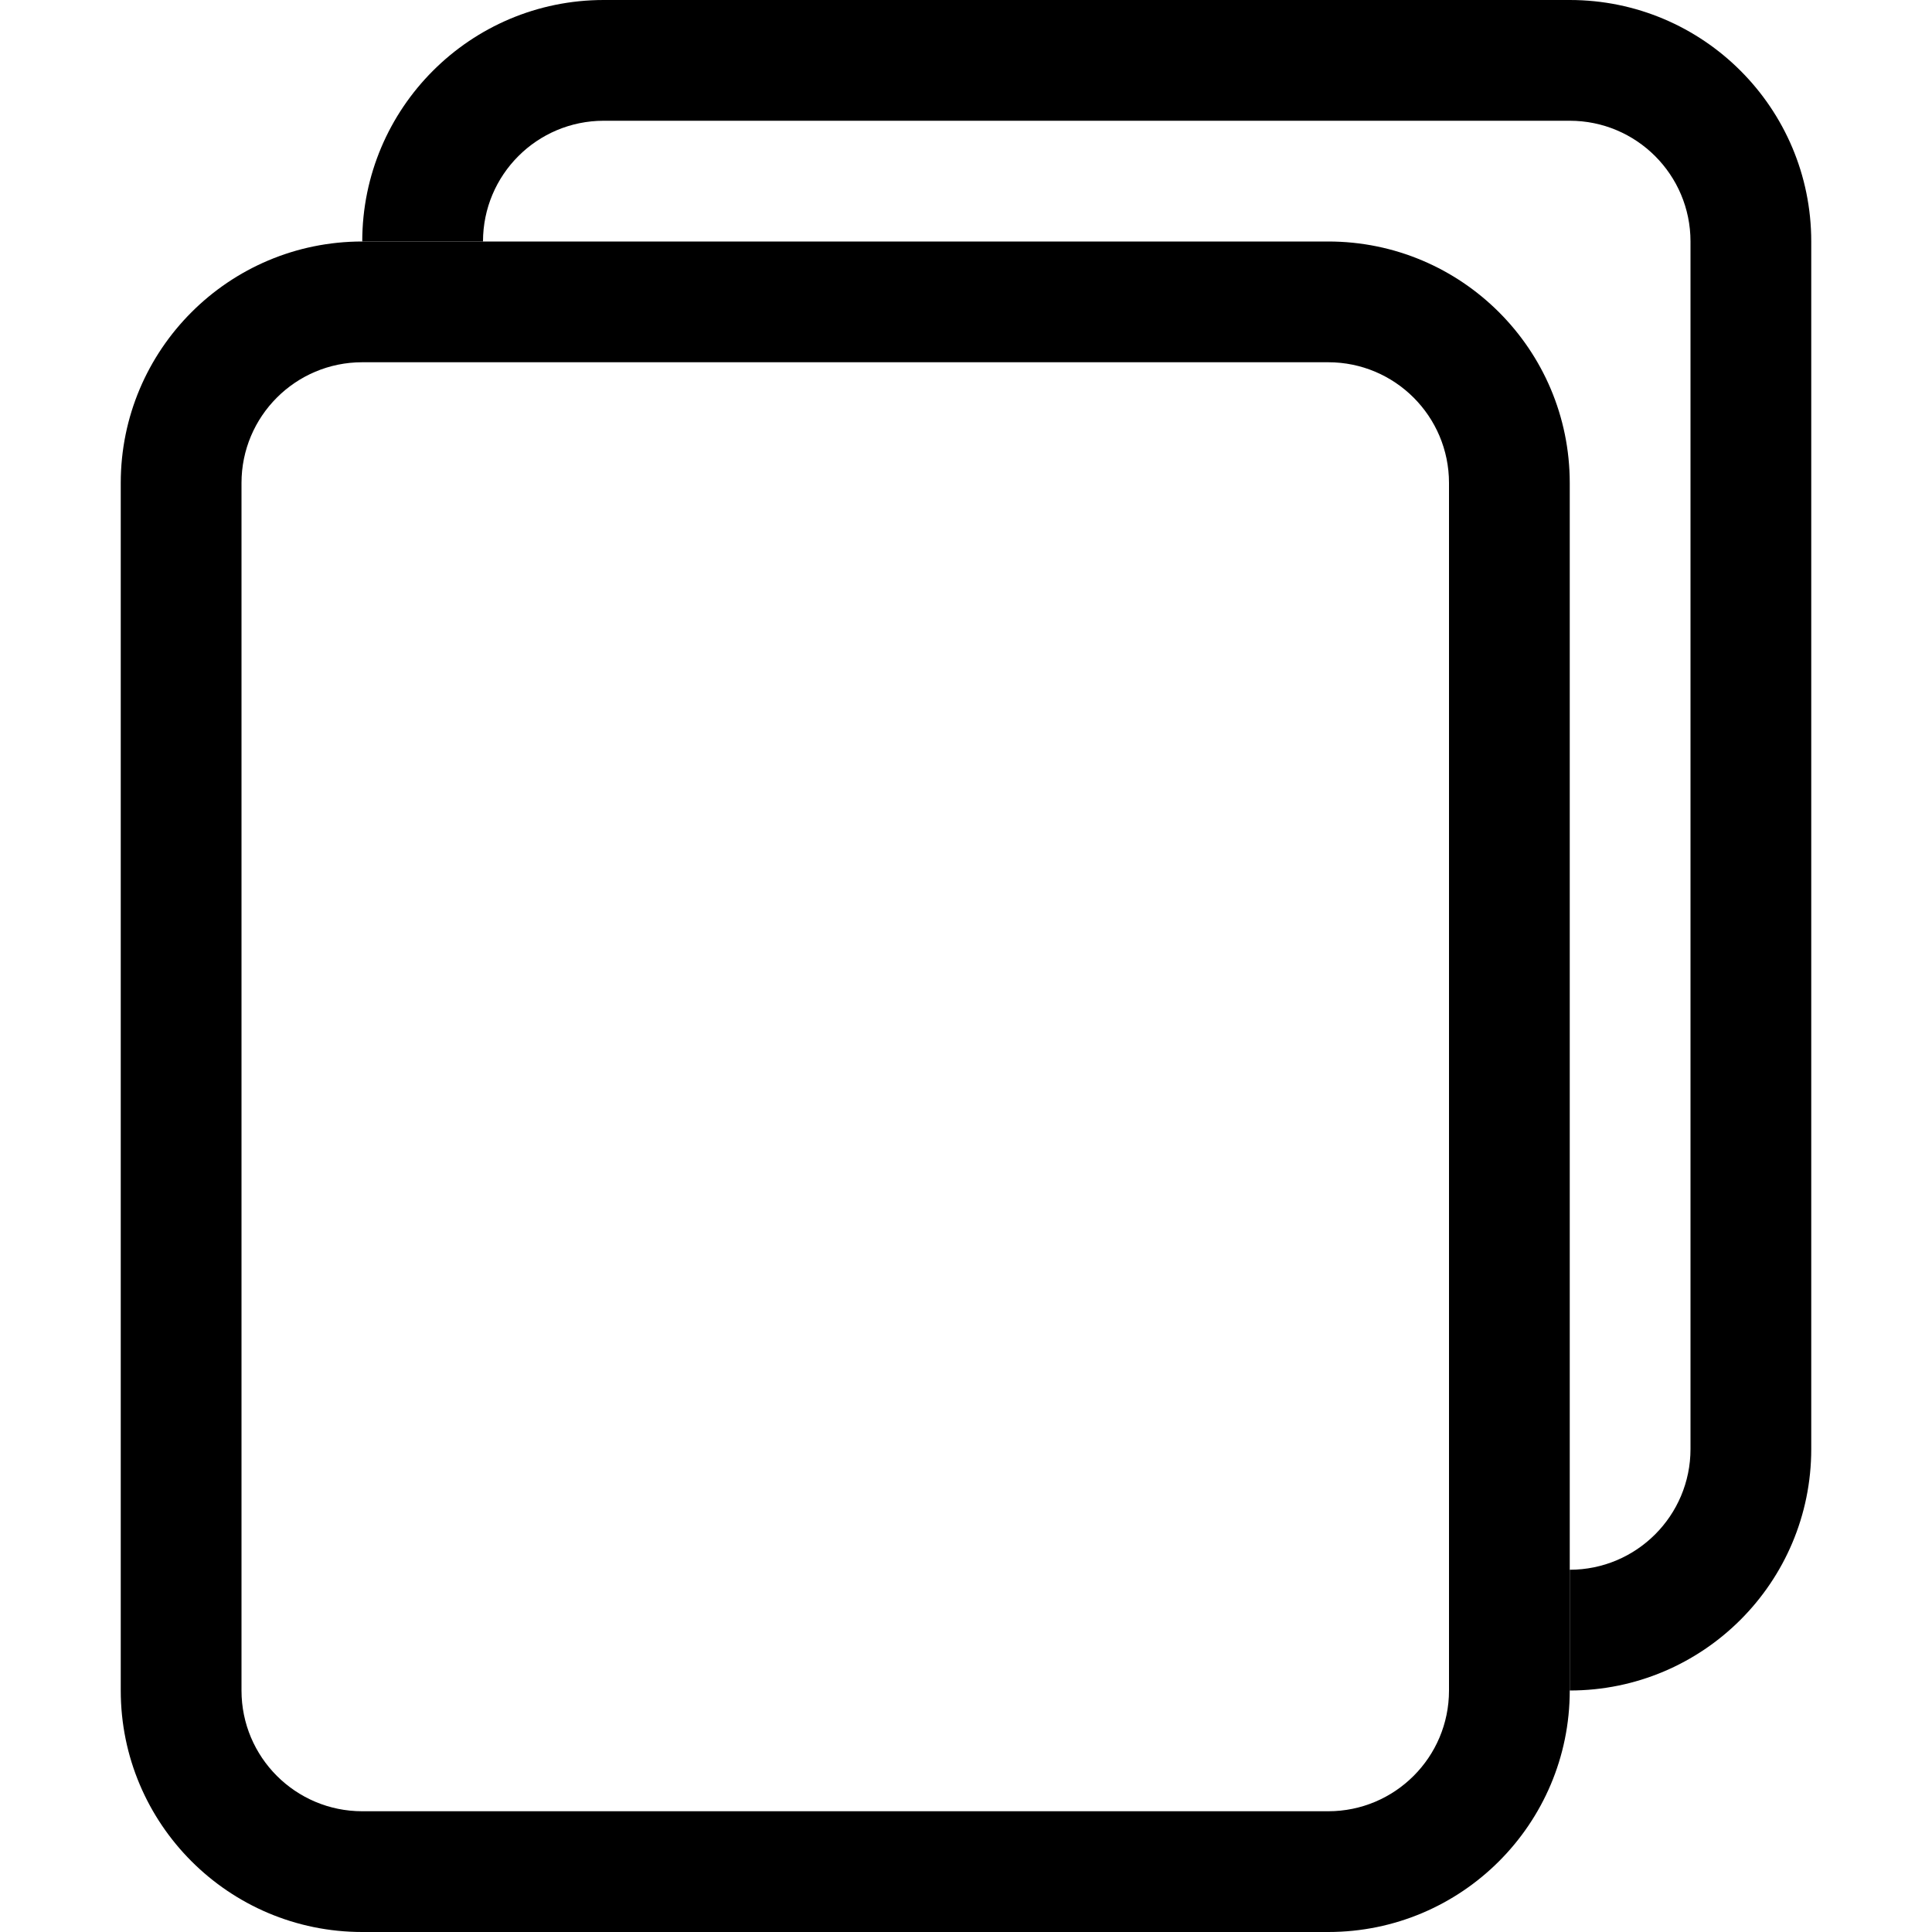
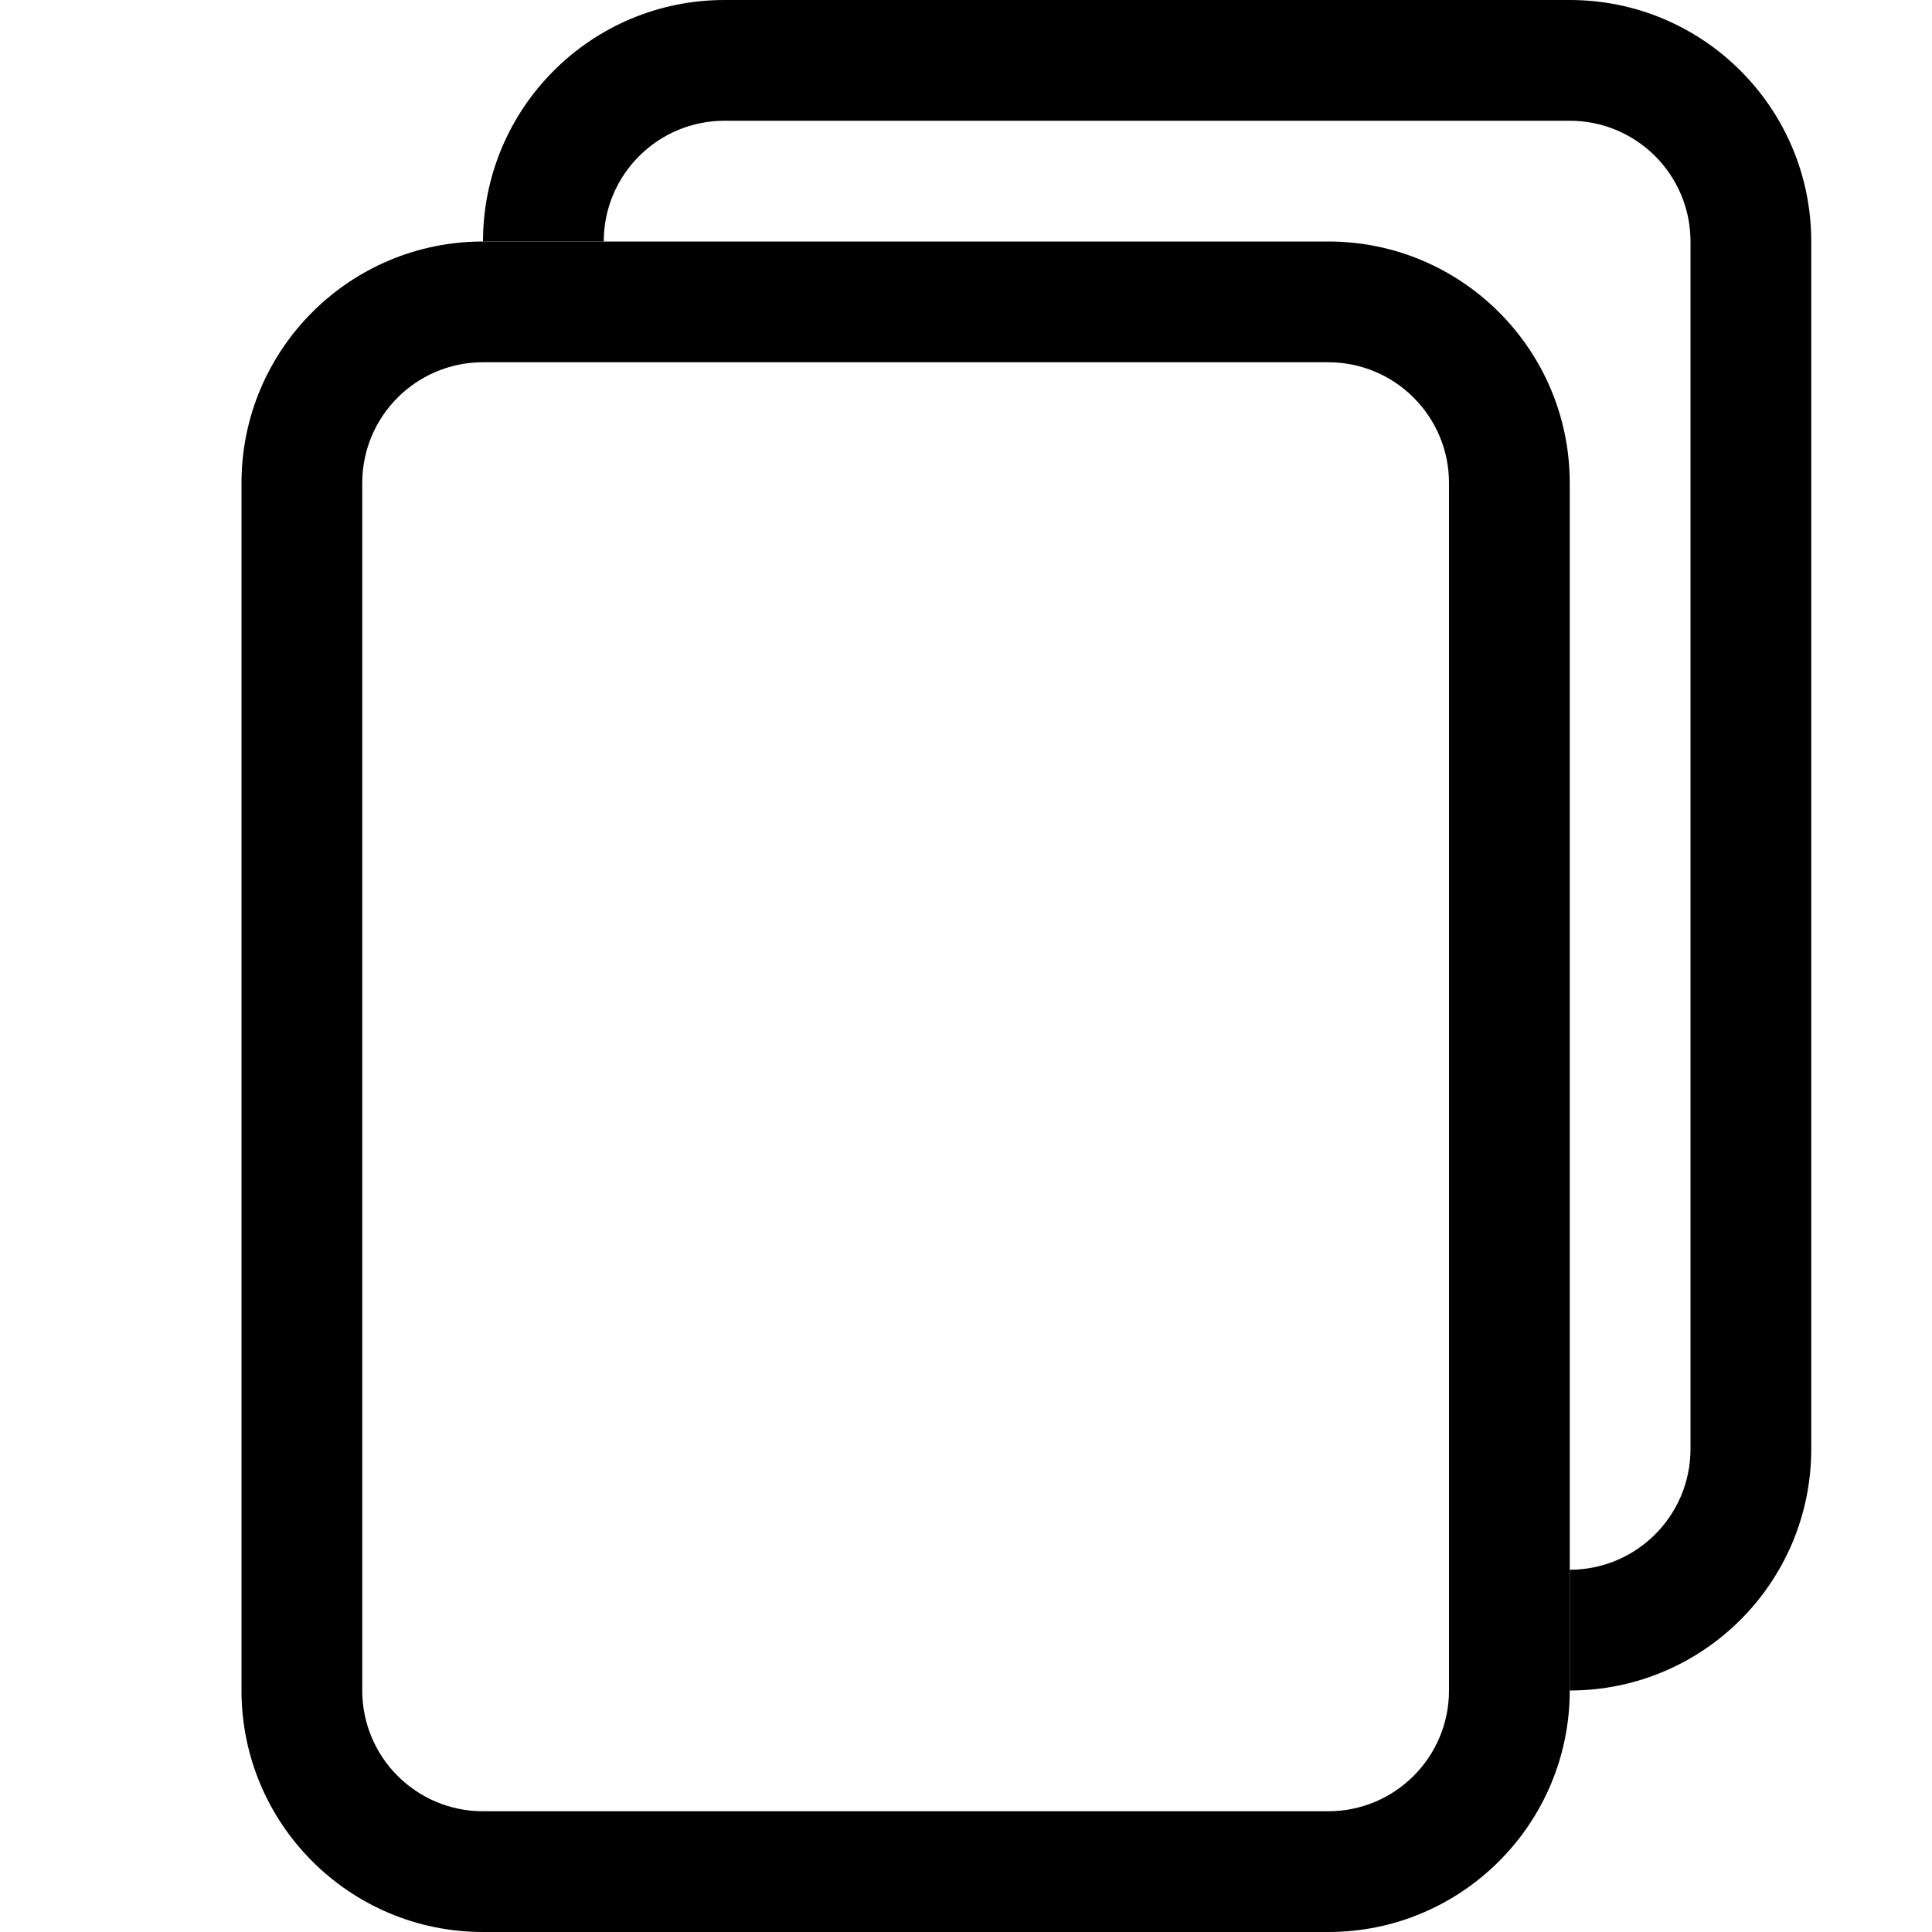
<svg xmlns="http://www.w3.org/2000/svg" width="1em" height="1em" viewBox="0 0 16 16" class="bi bi-files" fill="currentColor">
-   <path fill-rule="evenodd" d="M3 2h8a2 2 0 0 1 2 2v10a2 2 0 0 1-2 2H3a2 2 0 0 1-2-2V4a2 2 0 0 1 2-2zm0 1a1 1 0 0 0-1 1v10a1 1 0 0 0 1 1h8a1 1 0 0 0 1-1V4a1 1 0 0 0-1-1H3z" />
-   <path d="M5 0h8a2 2 0 0 1 2 2v10a2 2 0 0 1-2 2v-1a1 1 0 0 0 1-1V2a1 1 0 0 0-1-1H5a1 1 0 0 0-1 1H3a2 2 0 0 1 2-2z" />
+   <path fill-rule="evenodd" d="M4 2h7a2 2 0 0 1 2 2v10a2 2 0 0 1-2 2H4a2 2 0 0 1-2-2V4a2 2 0 0 1 2-2zm0 1a1 1 0 0 0-1 1v10a1 1 0 0 0 1 1h7a1 1 0 0 0 1-1V4a1 1 0 0 0-1-1H4z" />
+   <path d="M6 0h7a2 2 0 0 1 2 2v10a2 2 0 0 1-2 2v-1a1 1 0 0 0 1-1V2a1 1 0 0 0-1-1H6a1 1 0 0 0-1 1H4a2 2 0 0 1 2-2z" />
</svg>
